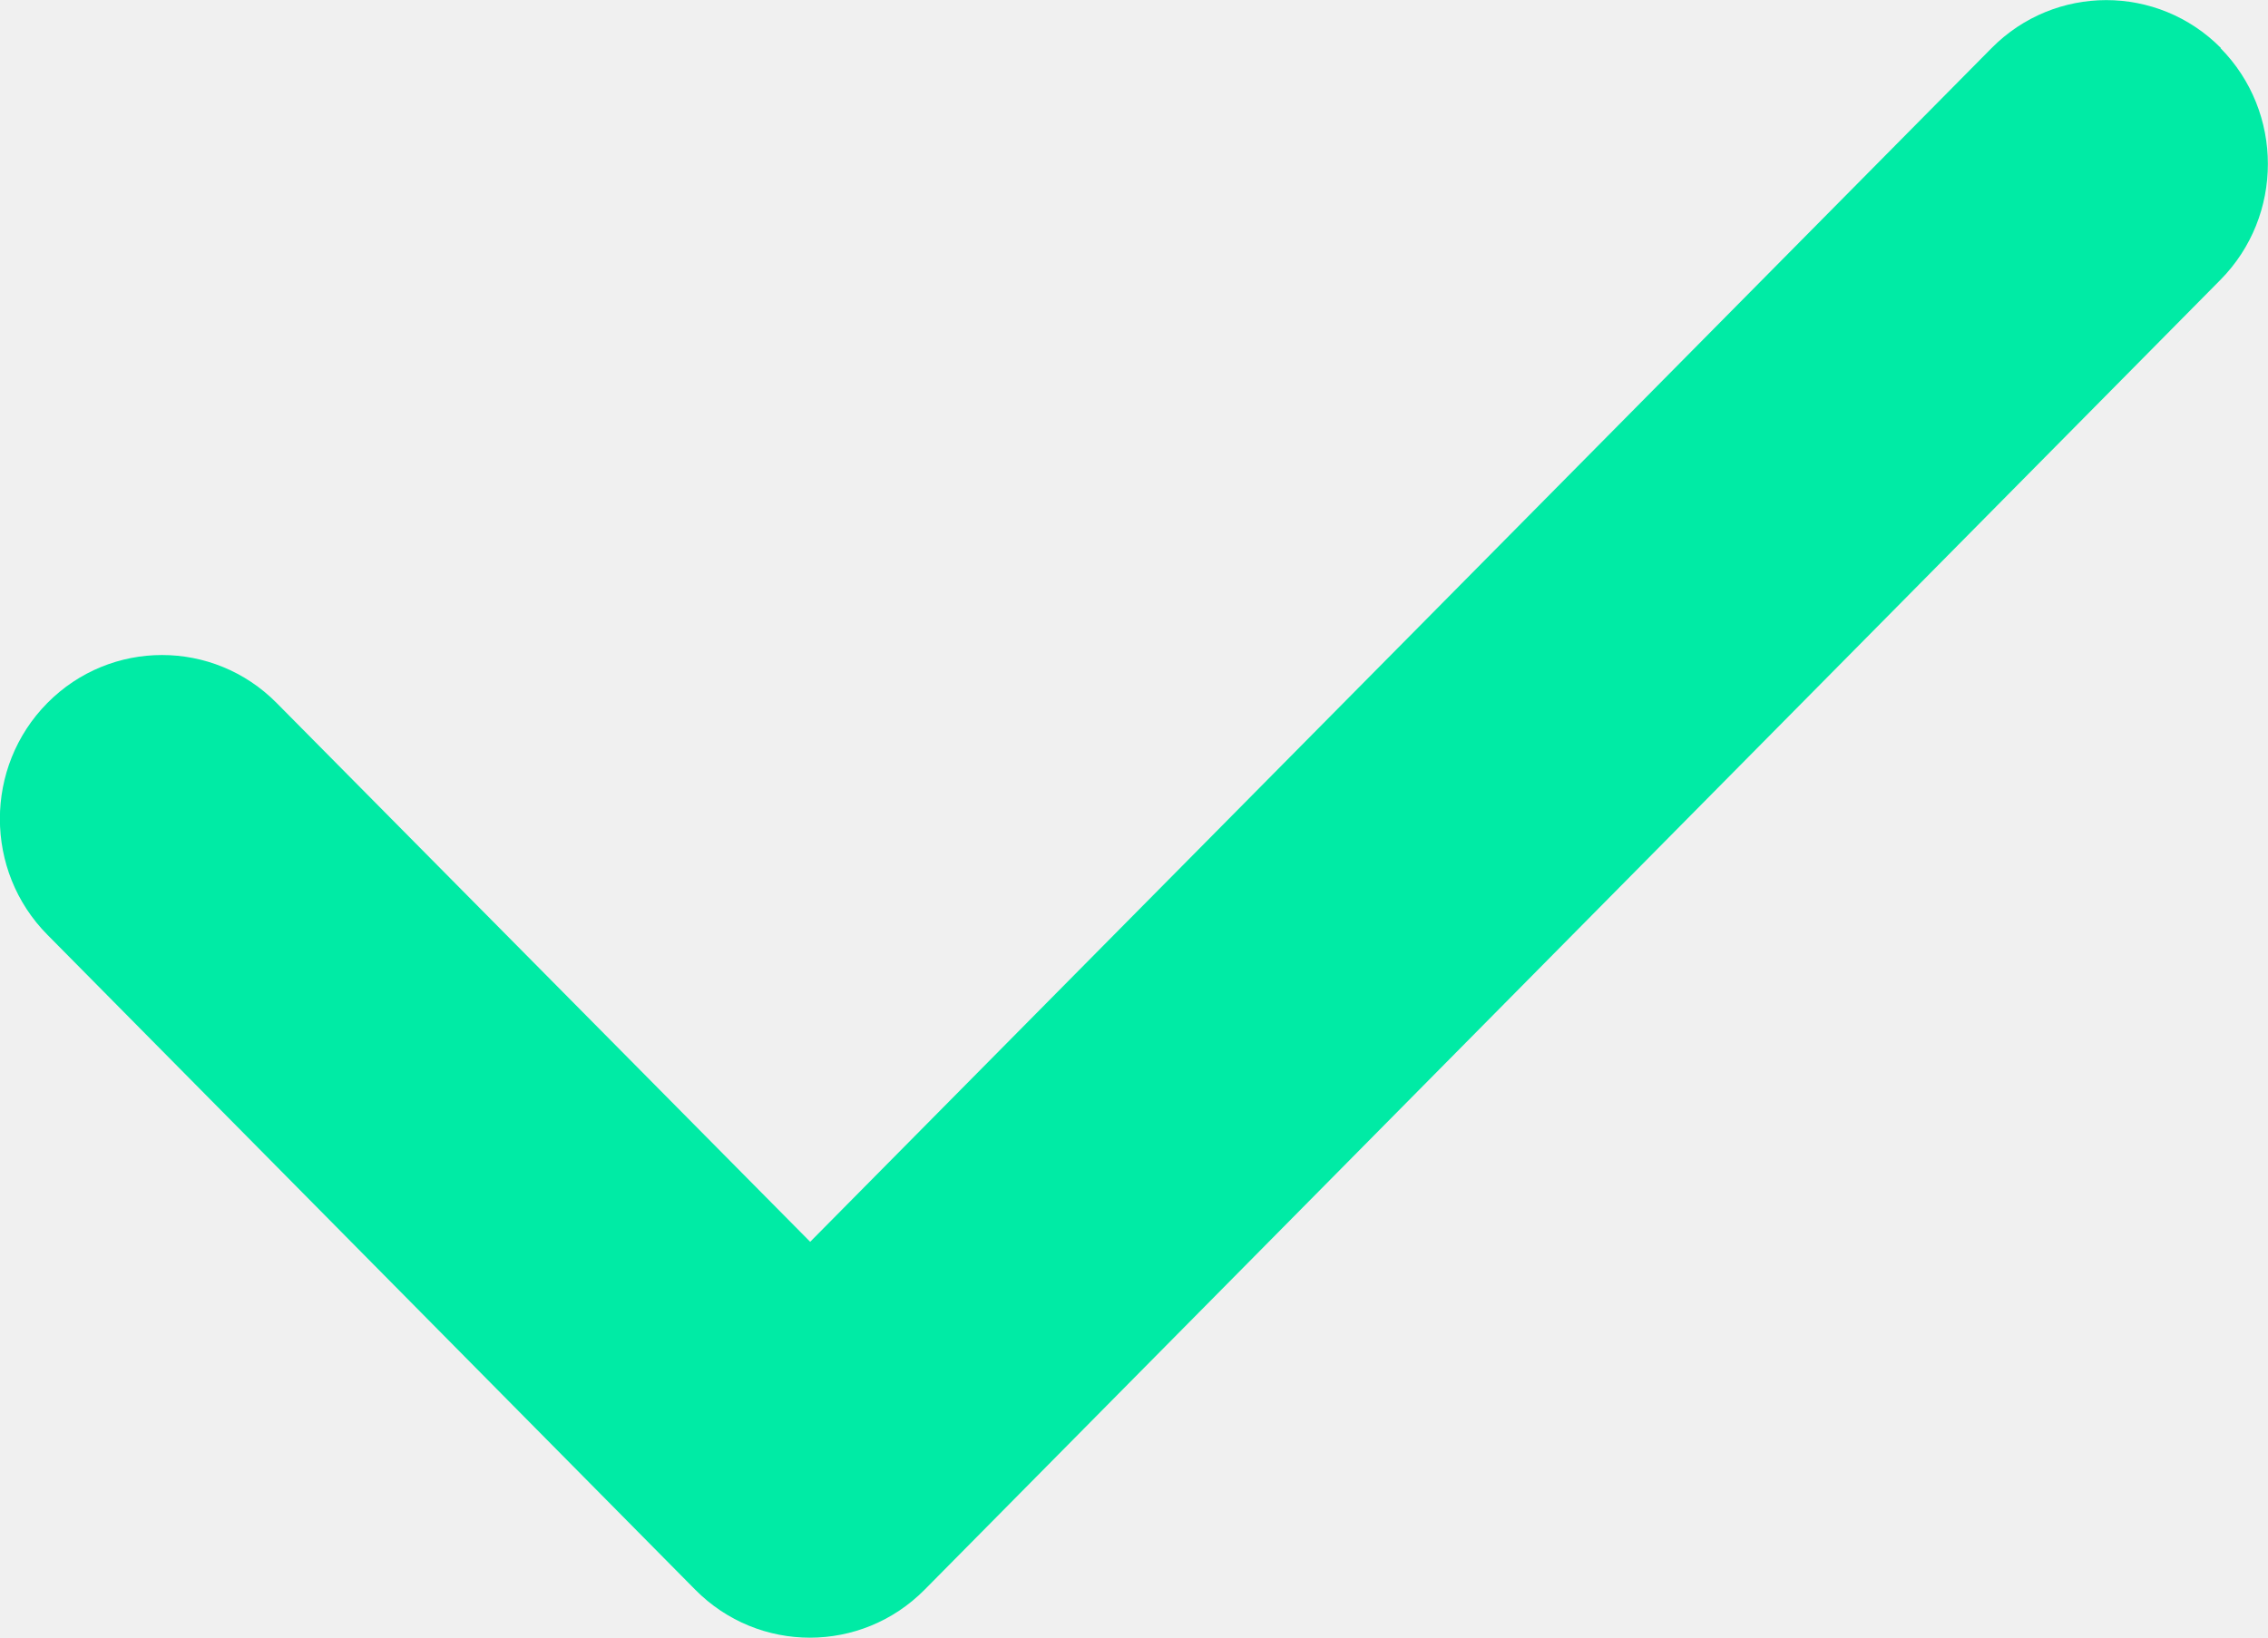
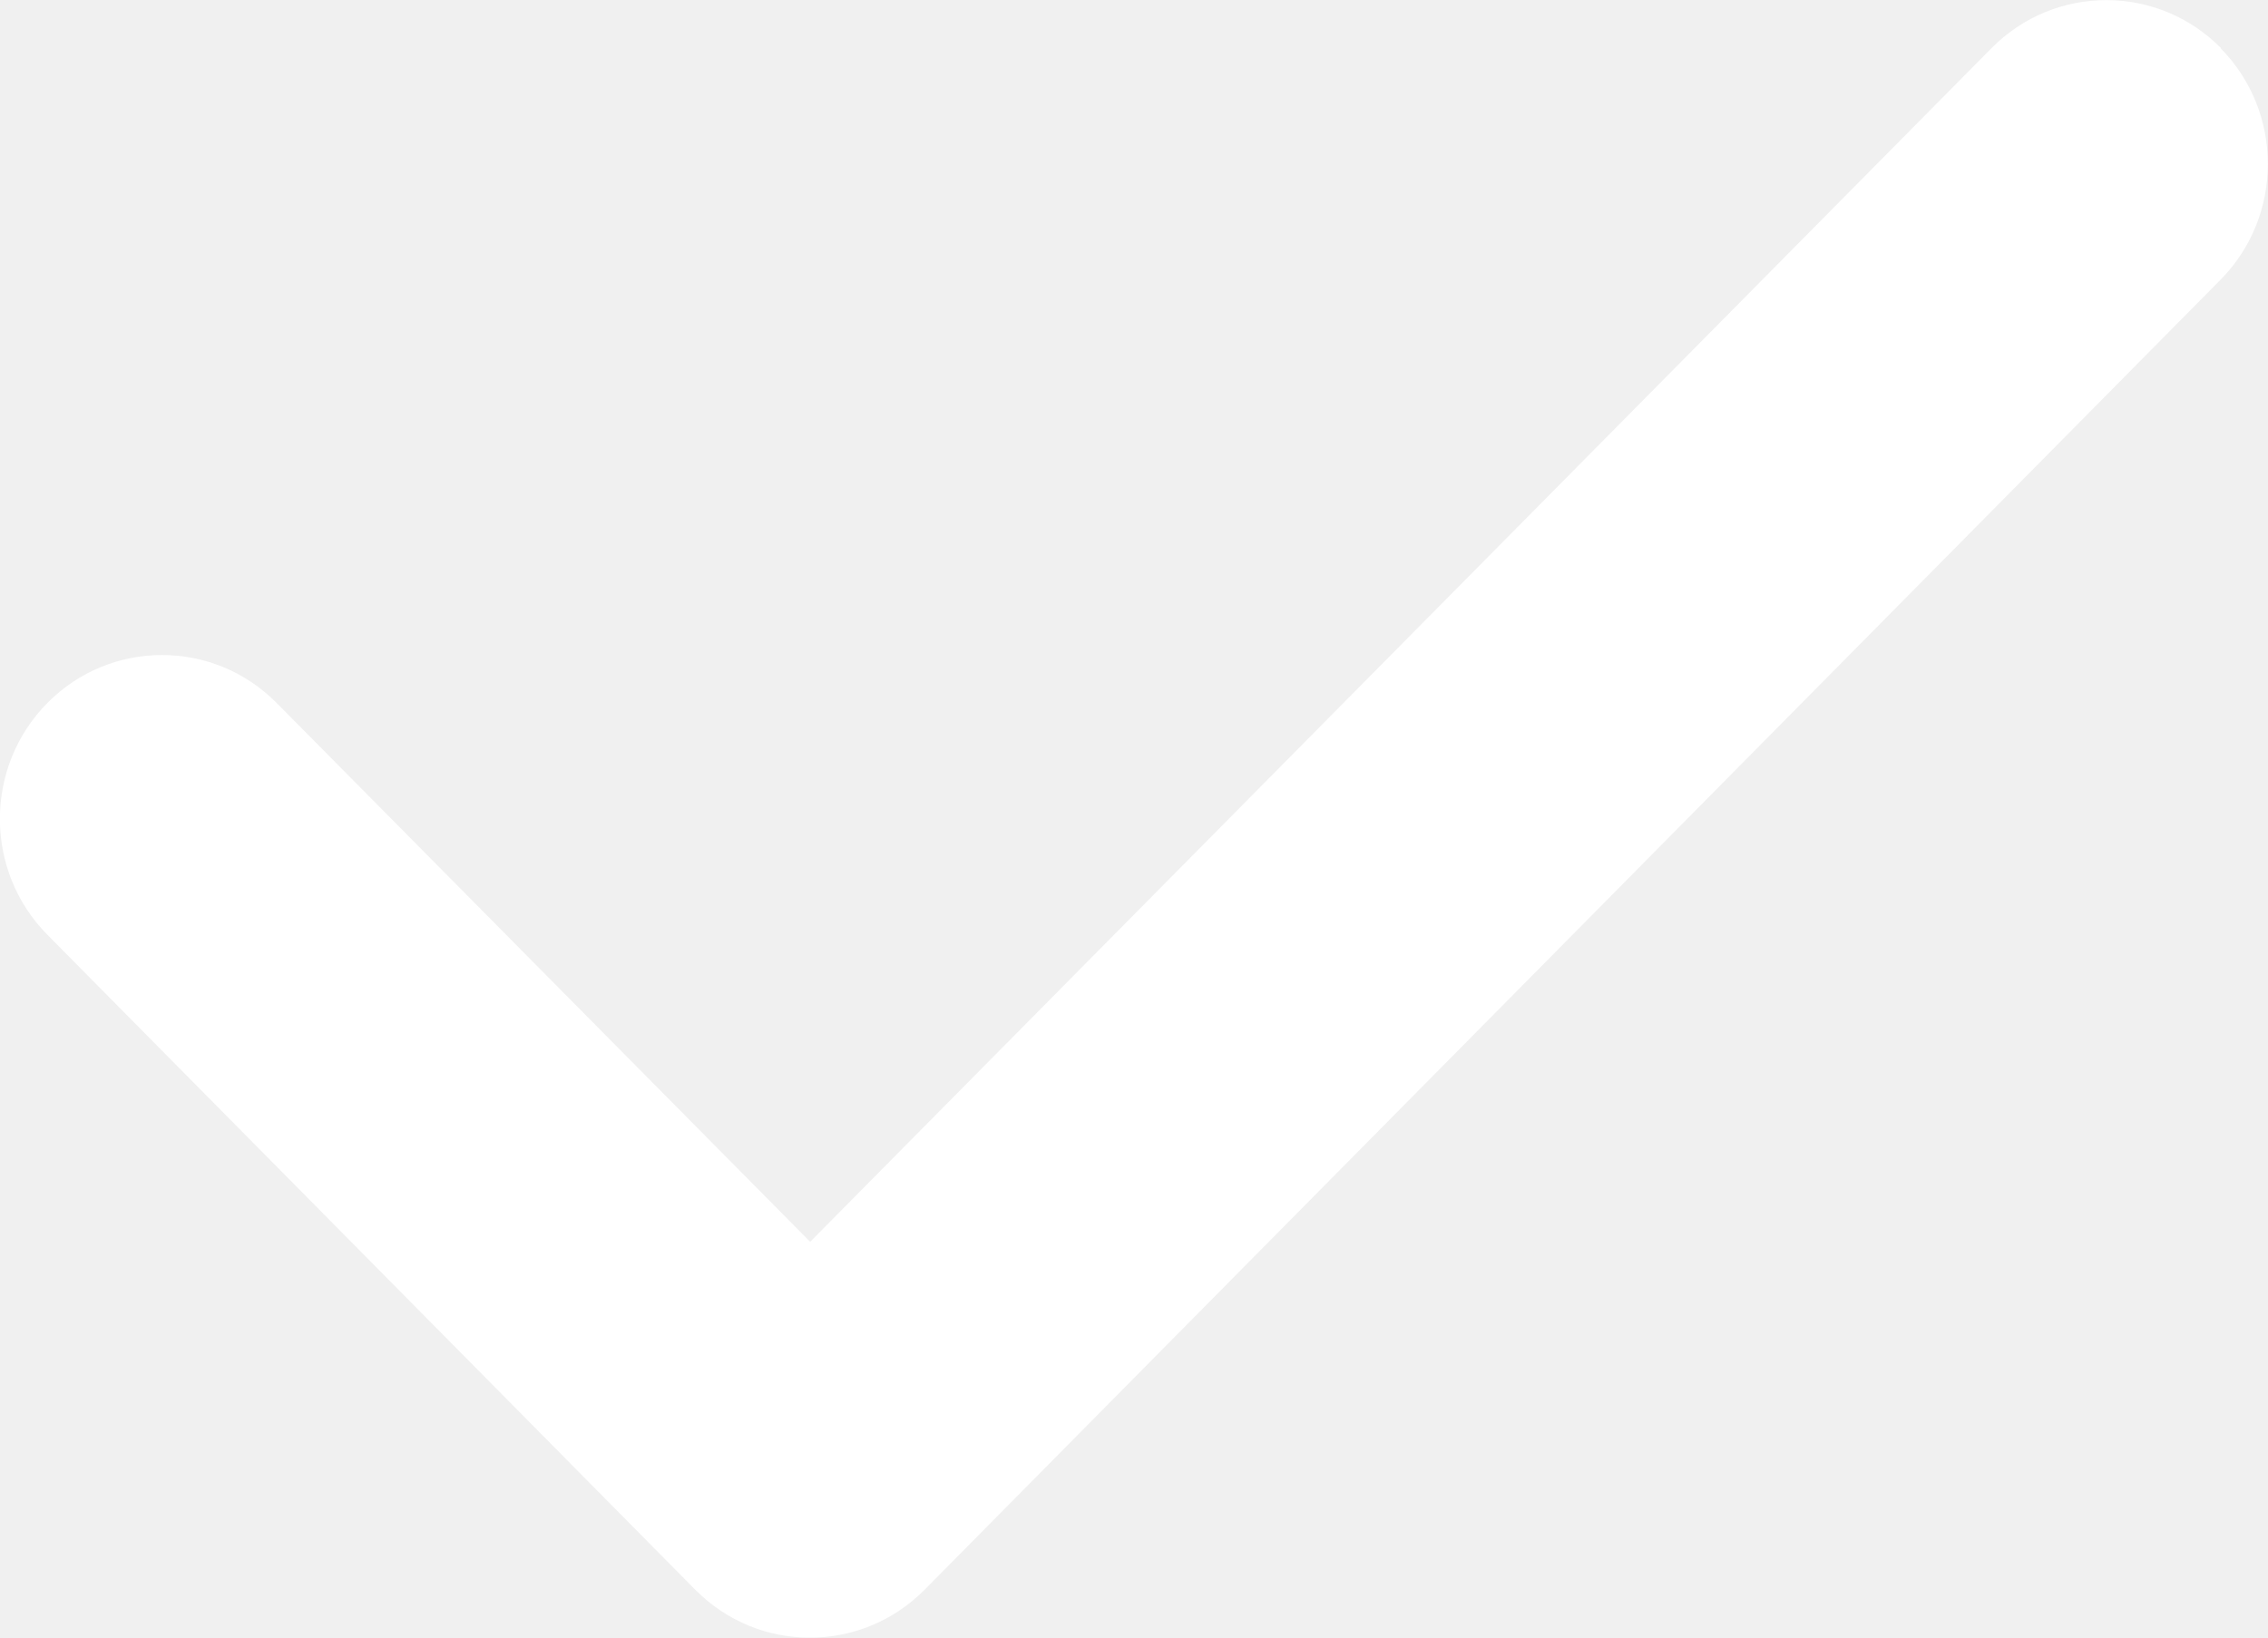
<svg xmlns="http://www.w3.org/2000/svg" width="36" height="26" viewBox="0 0 36 26" fill="none">
-   <path d="M35.245 0.763C36.249 1.779 36.249 3.428 35.245 4.443L14.676 25.24C13.671 26.255 12.04 26.255 11.036 25.24L0.752 14.841C-0.253 13.826 -0.253 12.177 0.752 11.161C1.756 10.146 3.387 10.146 4.391 11.161L12.86 19.716L31.613 0.763C32.618 -0.252 34.249 -0.252 35.253 0.763H35.245Z" fill="#00EBA5" />
+   <g clip-path="url(#clip0_62_38656)">
+     <path d="M35.245 0.763C36.249 1.779 36.249 3.428 35.245 4.443L14.676 25.24C13.671 26.255 12.04 26.255 11.036 25.24L0.752 14.841C-0.253 13.826 -0.253 12.177 0.752 11.161C1.756 10.146 3.387 10.146 4.391 11.161L12.86 19.716L31.613 0.763C32.618 -0.252 34.249 -0.252 35.253 0.763H35.245Z" fill="white" />
+   </g>
+   <defs>
+     <clipPath id="clip0_62_38656">
+       <rect width="36" height="26" fill="white" />
+     </clipPath>
+   </defs>
</svg>
